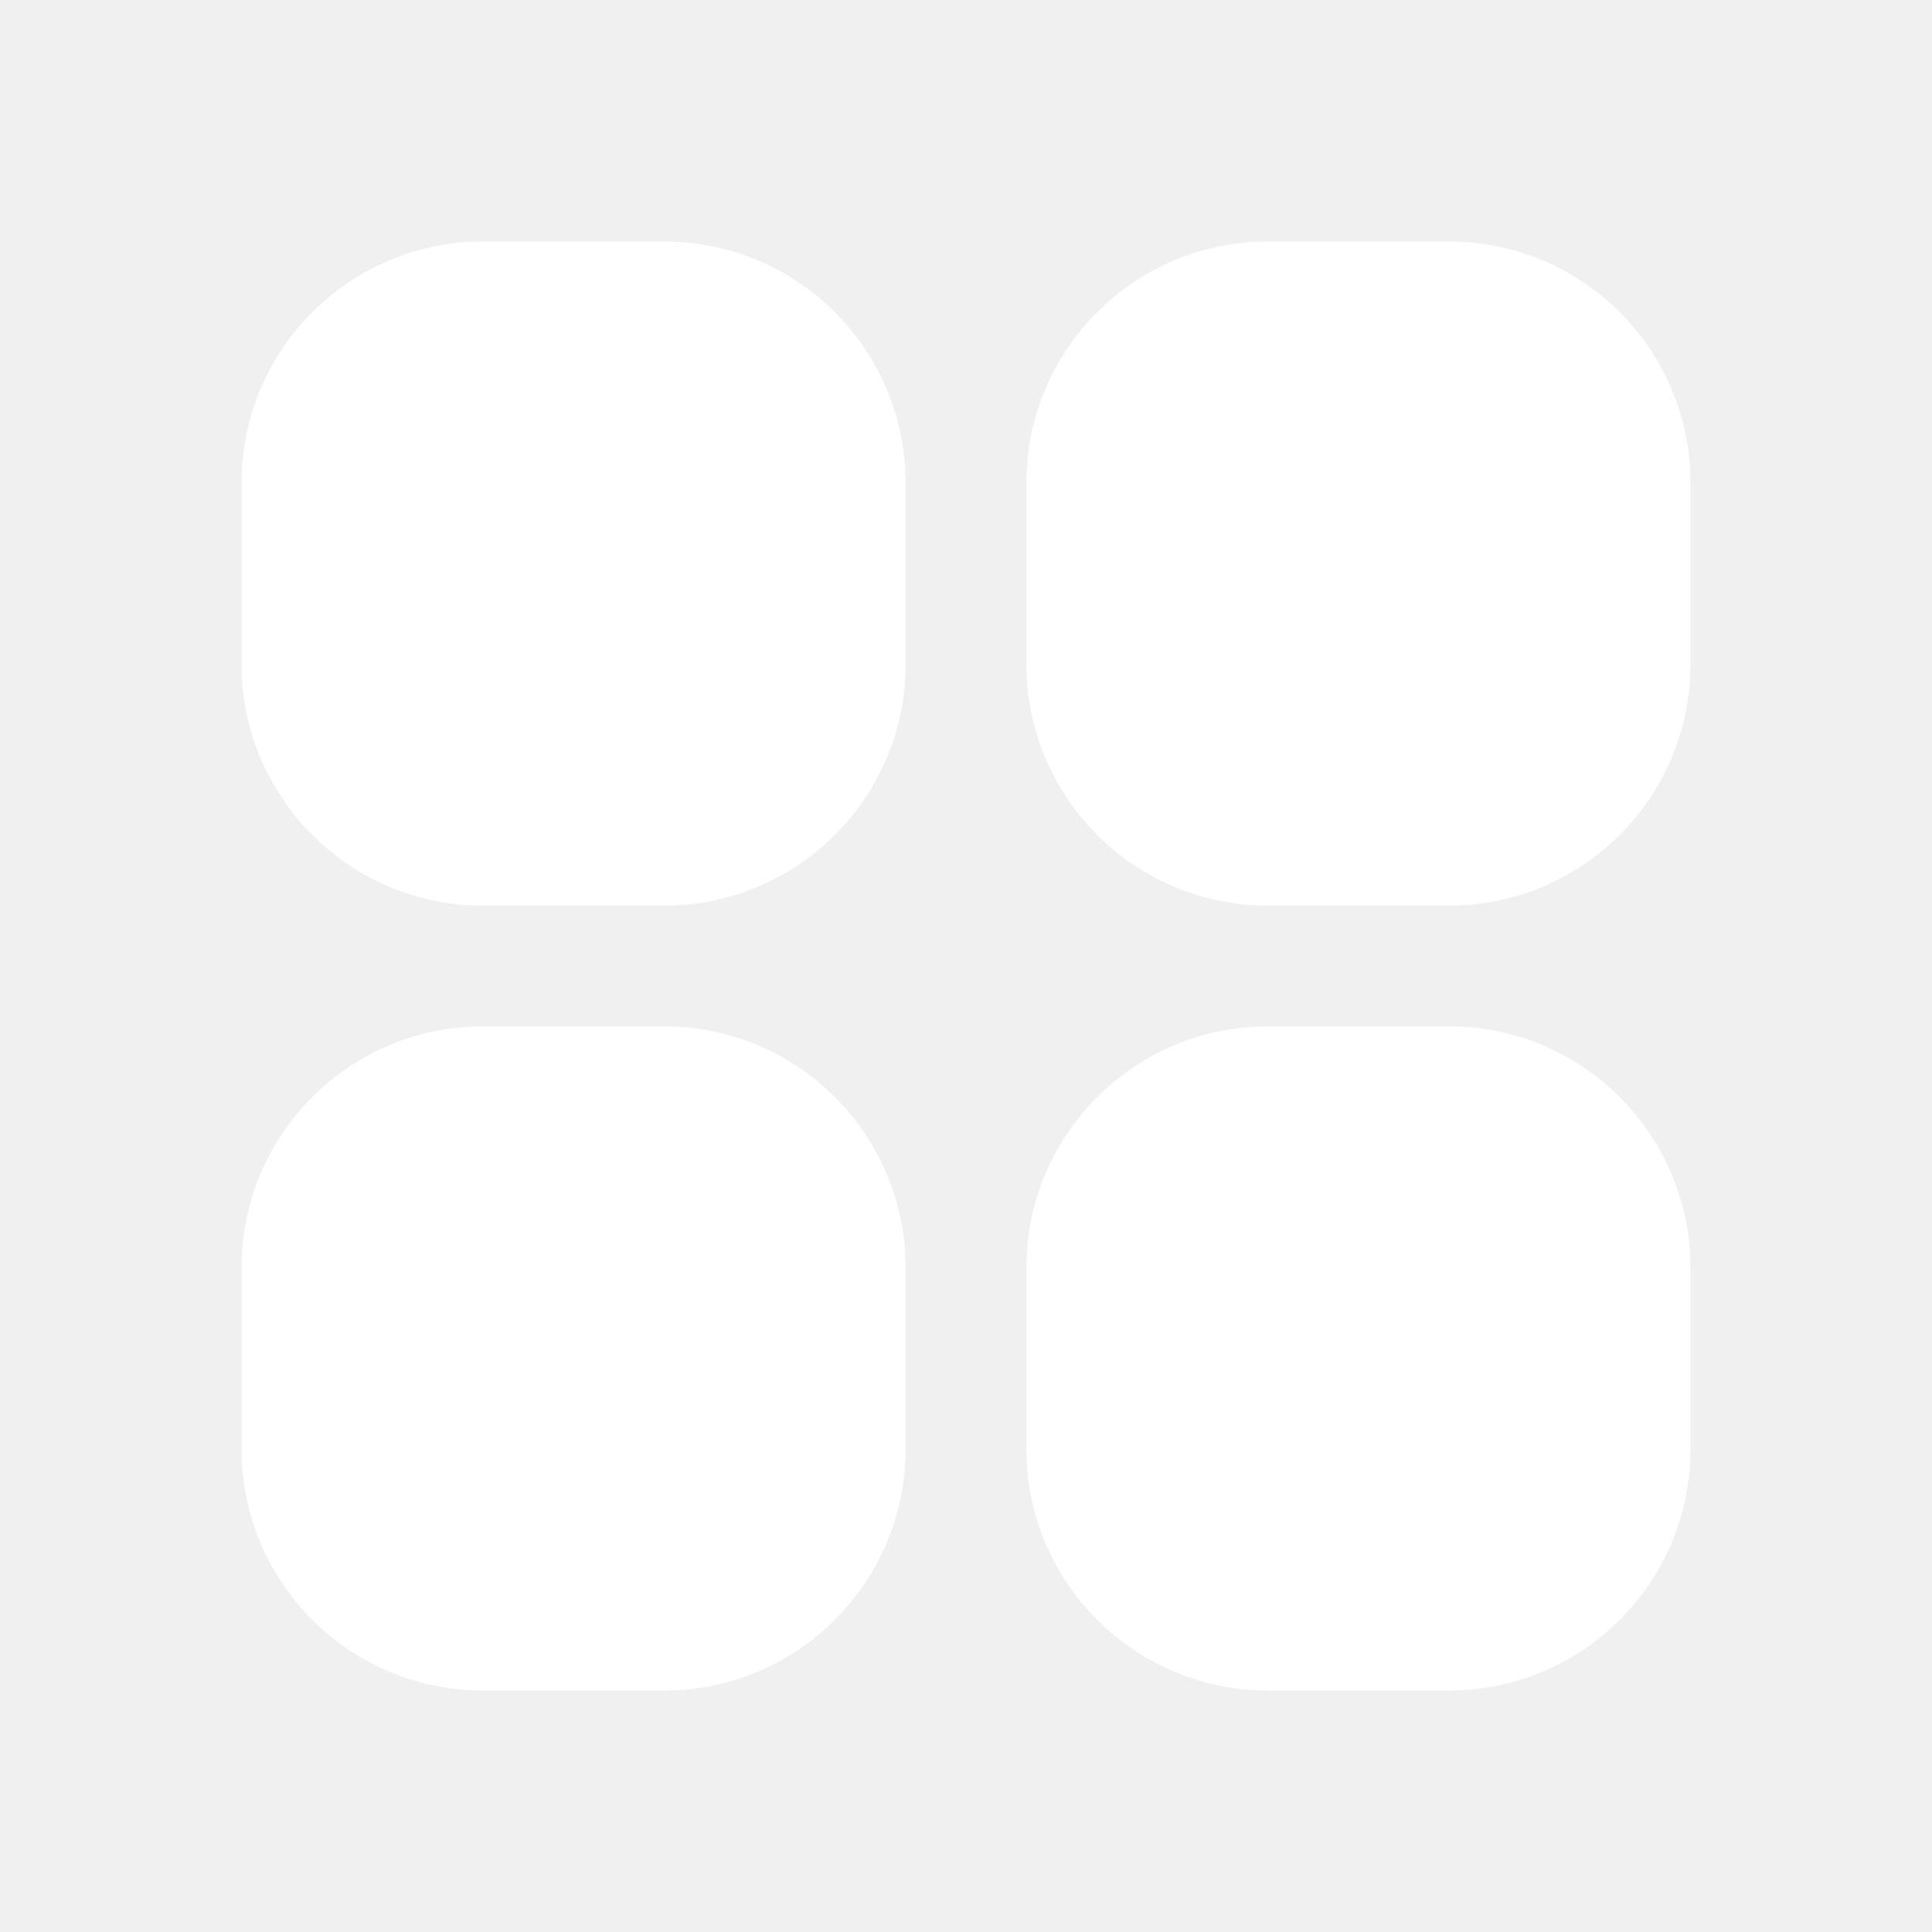
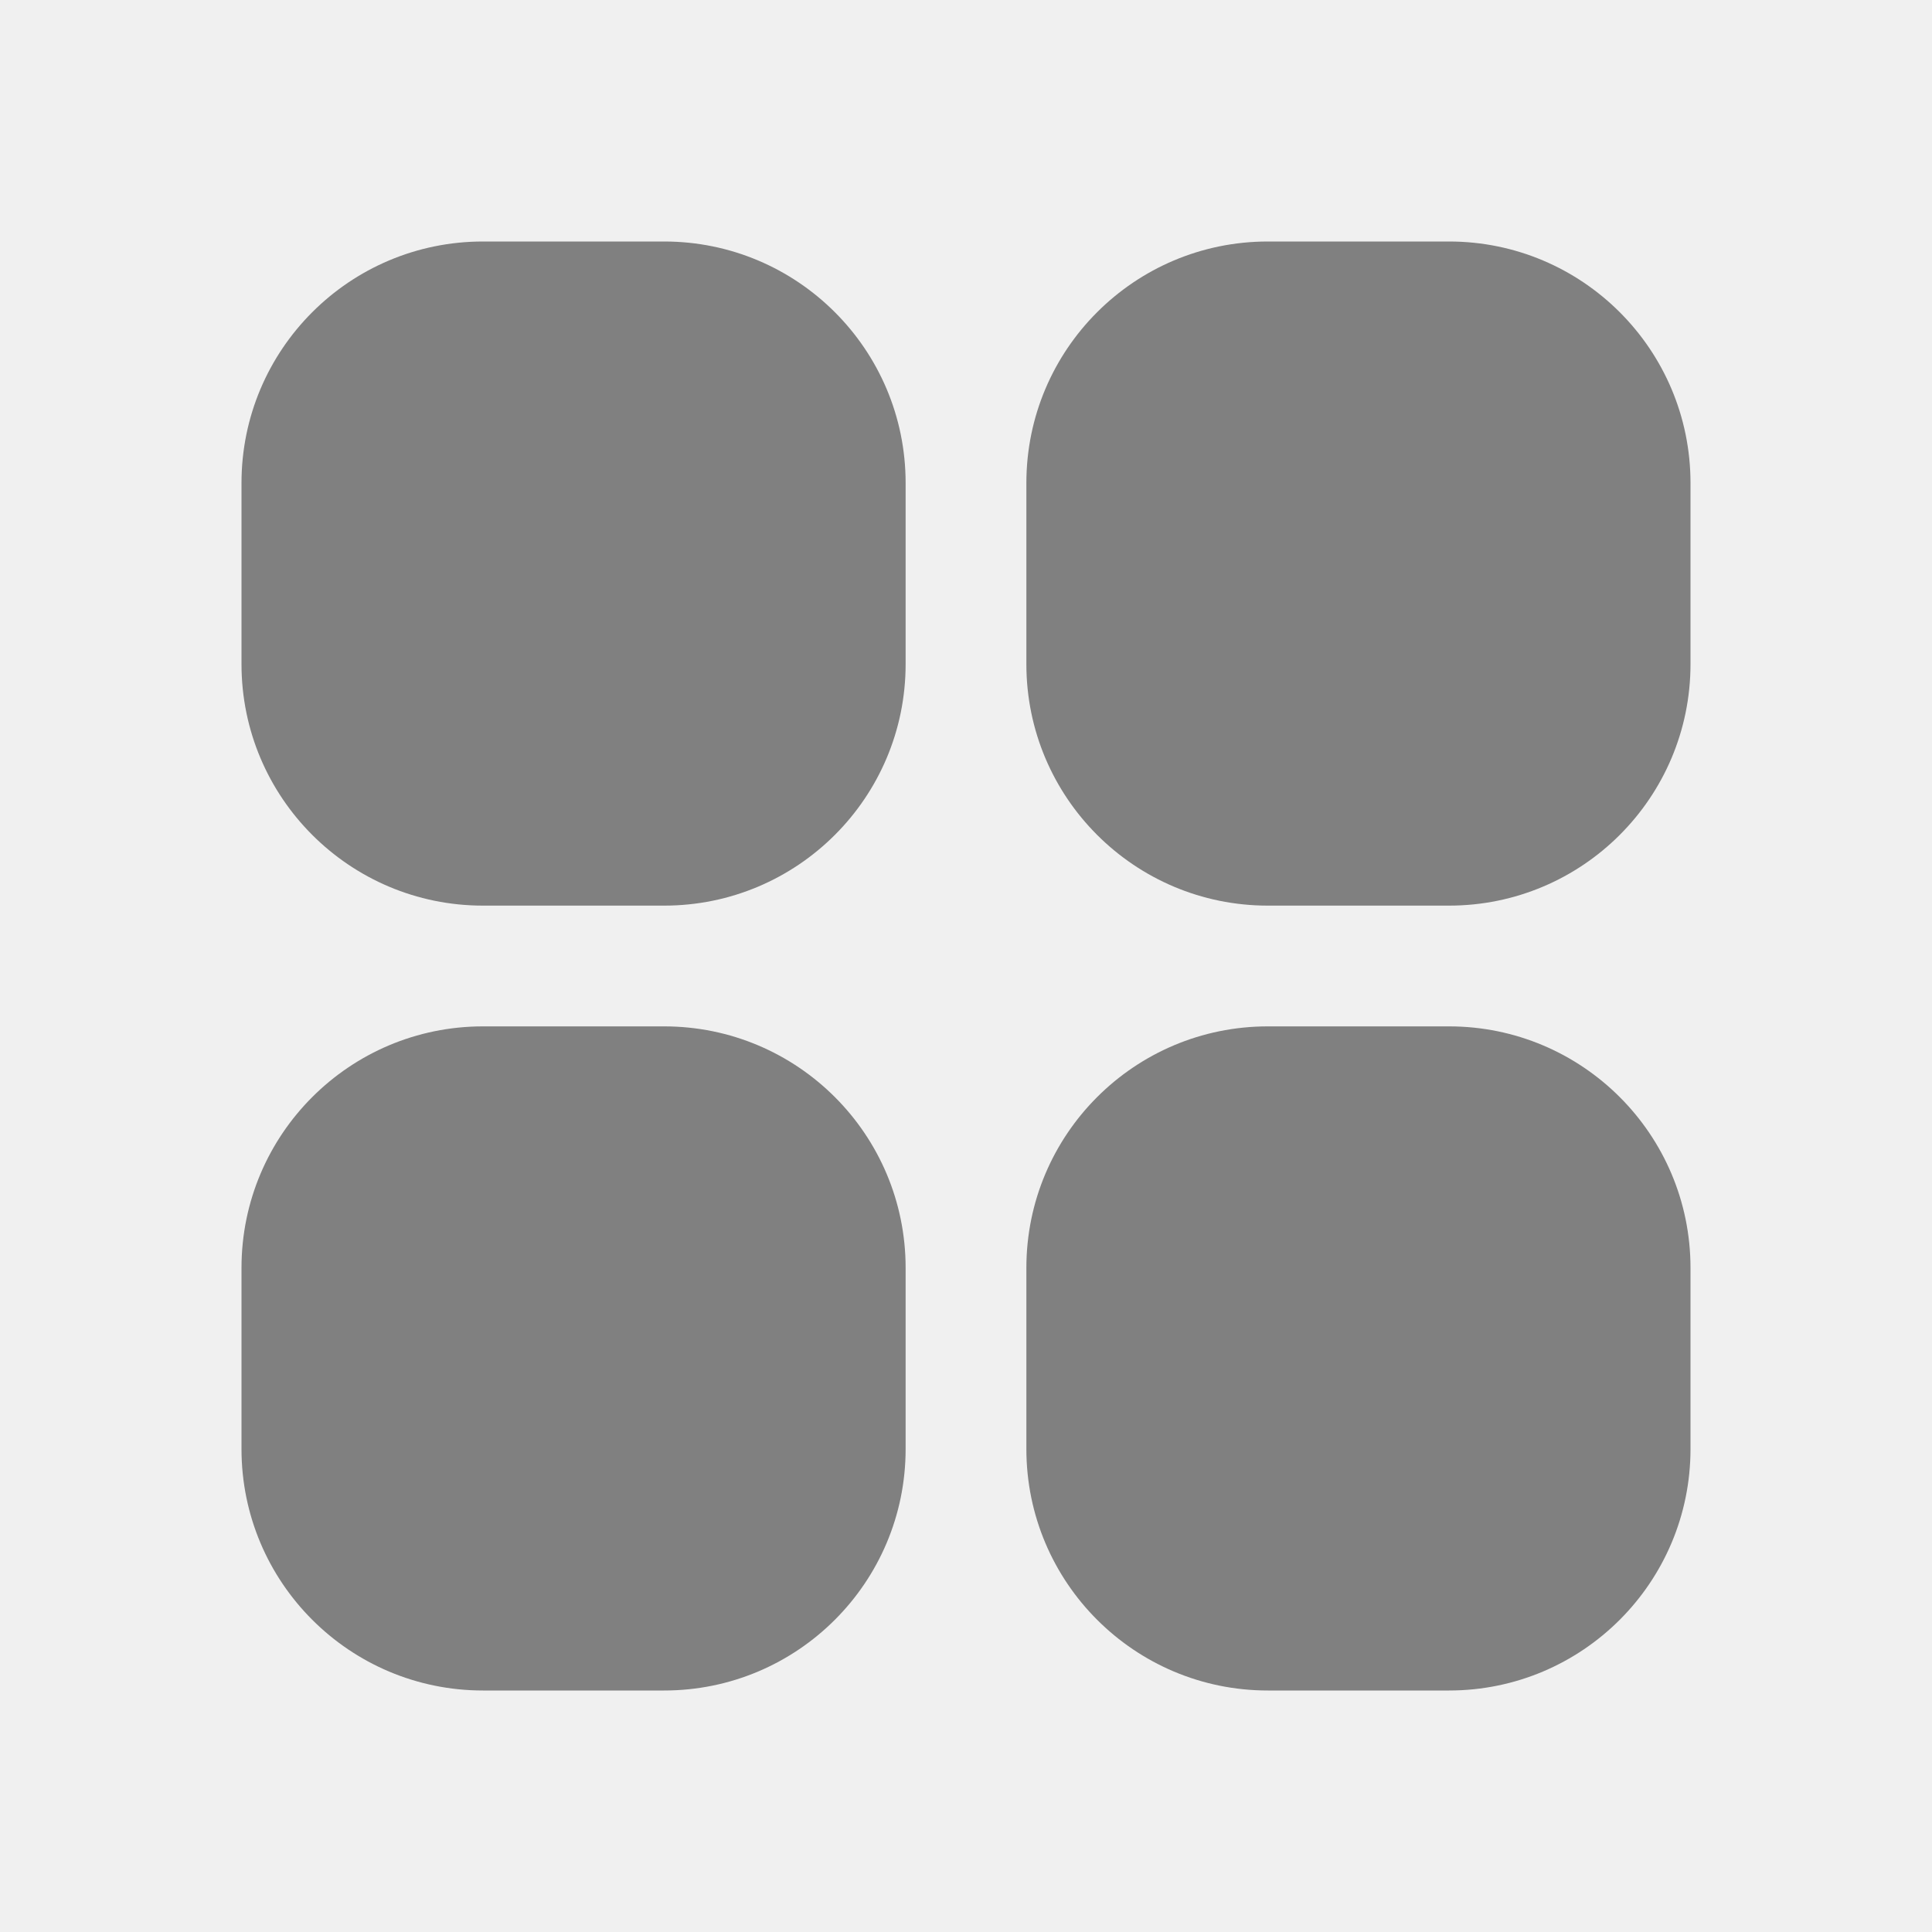
<svg xmlns="http://www.w3.org/2000/svg" width="24" height="24" viewBox="0 0 24 24" fill="none">
-   <path fill-rule="evenodd" clip-rule="evenodd" d="M3 6C3 4.343 4.343 3 6 3H8.25C9.907 3 11.25 4.343 11.25 6V8.25C11.25 9.907 9.907 11.25 8.25 11.25H6C4.343 11.25 3 9.907 3 8.25V6ZM12.75 6C12.75 4.343 14.093 3 15.75 3H18C19.657 3 21 4.343 21 6V8.25C21 9.907 19.657 11.25 18 11.25H15.75C14.093 11.25 12.75 9.907 12.75 8.25V6ZM3 15.75C3 14.093 4.343 12.75 6 12.75H8.25C9.907 12.75 11.25 14.093 11.25 15.75V18C11.25 19.657 9.907 21 8.25 21H6C4.343 21 3 19.657 3 18V15.75ZM12.75 15.75C12.75 14.093 14.093 12.75 15.75 12.75H18C19.657 12.75 21 14.093 21 15.75V18C21 19.657 19.657 21 18 21H15.75C14.093 21 12.75 19.657 12.75 18V15.75Z" fill="white" />
+   <path fill-rule="evenodd" clip-rule="evenodd" d="M3 6C3 4.343 4.343 3 6 3H8.25C9.907 3 11.25 4.343 11.25 6V8.25C11.25 9.907 9.907 11.25 8.25 11.25H6C4.343 11.25 3 9.907 3 8.25V6ZM12.75 6C12.75 4.343 14.093 3 15.75 3H18C19.657 3 21 4.343 21 6V8.25C21 9.907 19.657 11.25 18 11.25H15.75C14.093 11.25 12.75 9.907 12.75 8.25V6ZM3 15.75C3 14.093 4.343 12.75 6 12.75H8.25C9.907 12.75 11.25 14.093 11.25 15.75V18C11.25 19.657 9.907 21 8.25 21H6C4.343 21 3 19.657 3 18V15.75ZM12.75 15.75C12.75 14.093 14.093 12.75 15.75 12.75H18C19.657 12.75 21 14.093 21 15.75V18C21 19.657 19.657 21 18 21H15.75C14.093 21 12.75 19.657 12.75 18V15.75Z" fill="gray" />
</svg>
